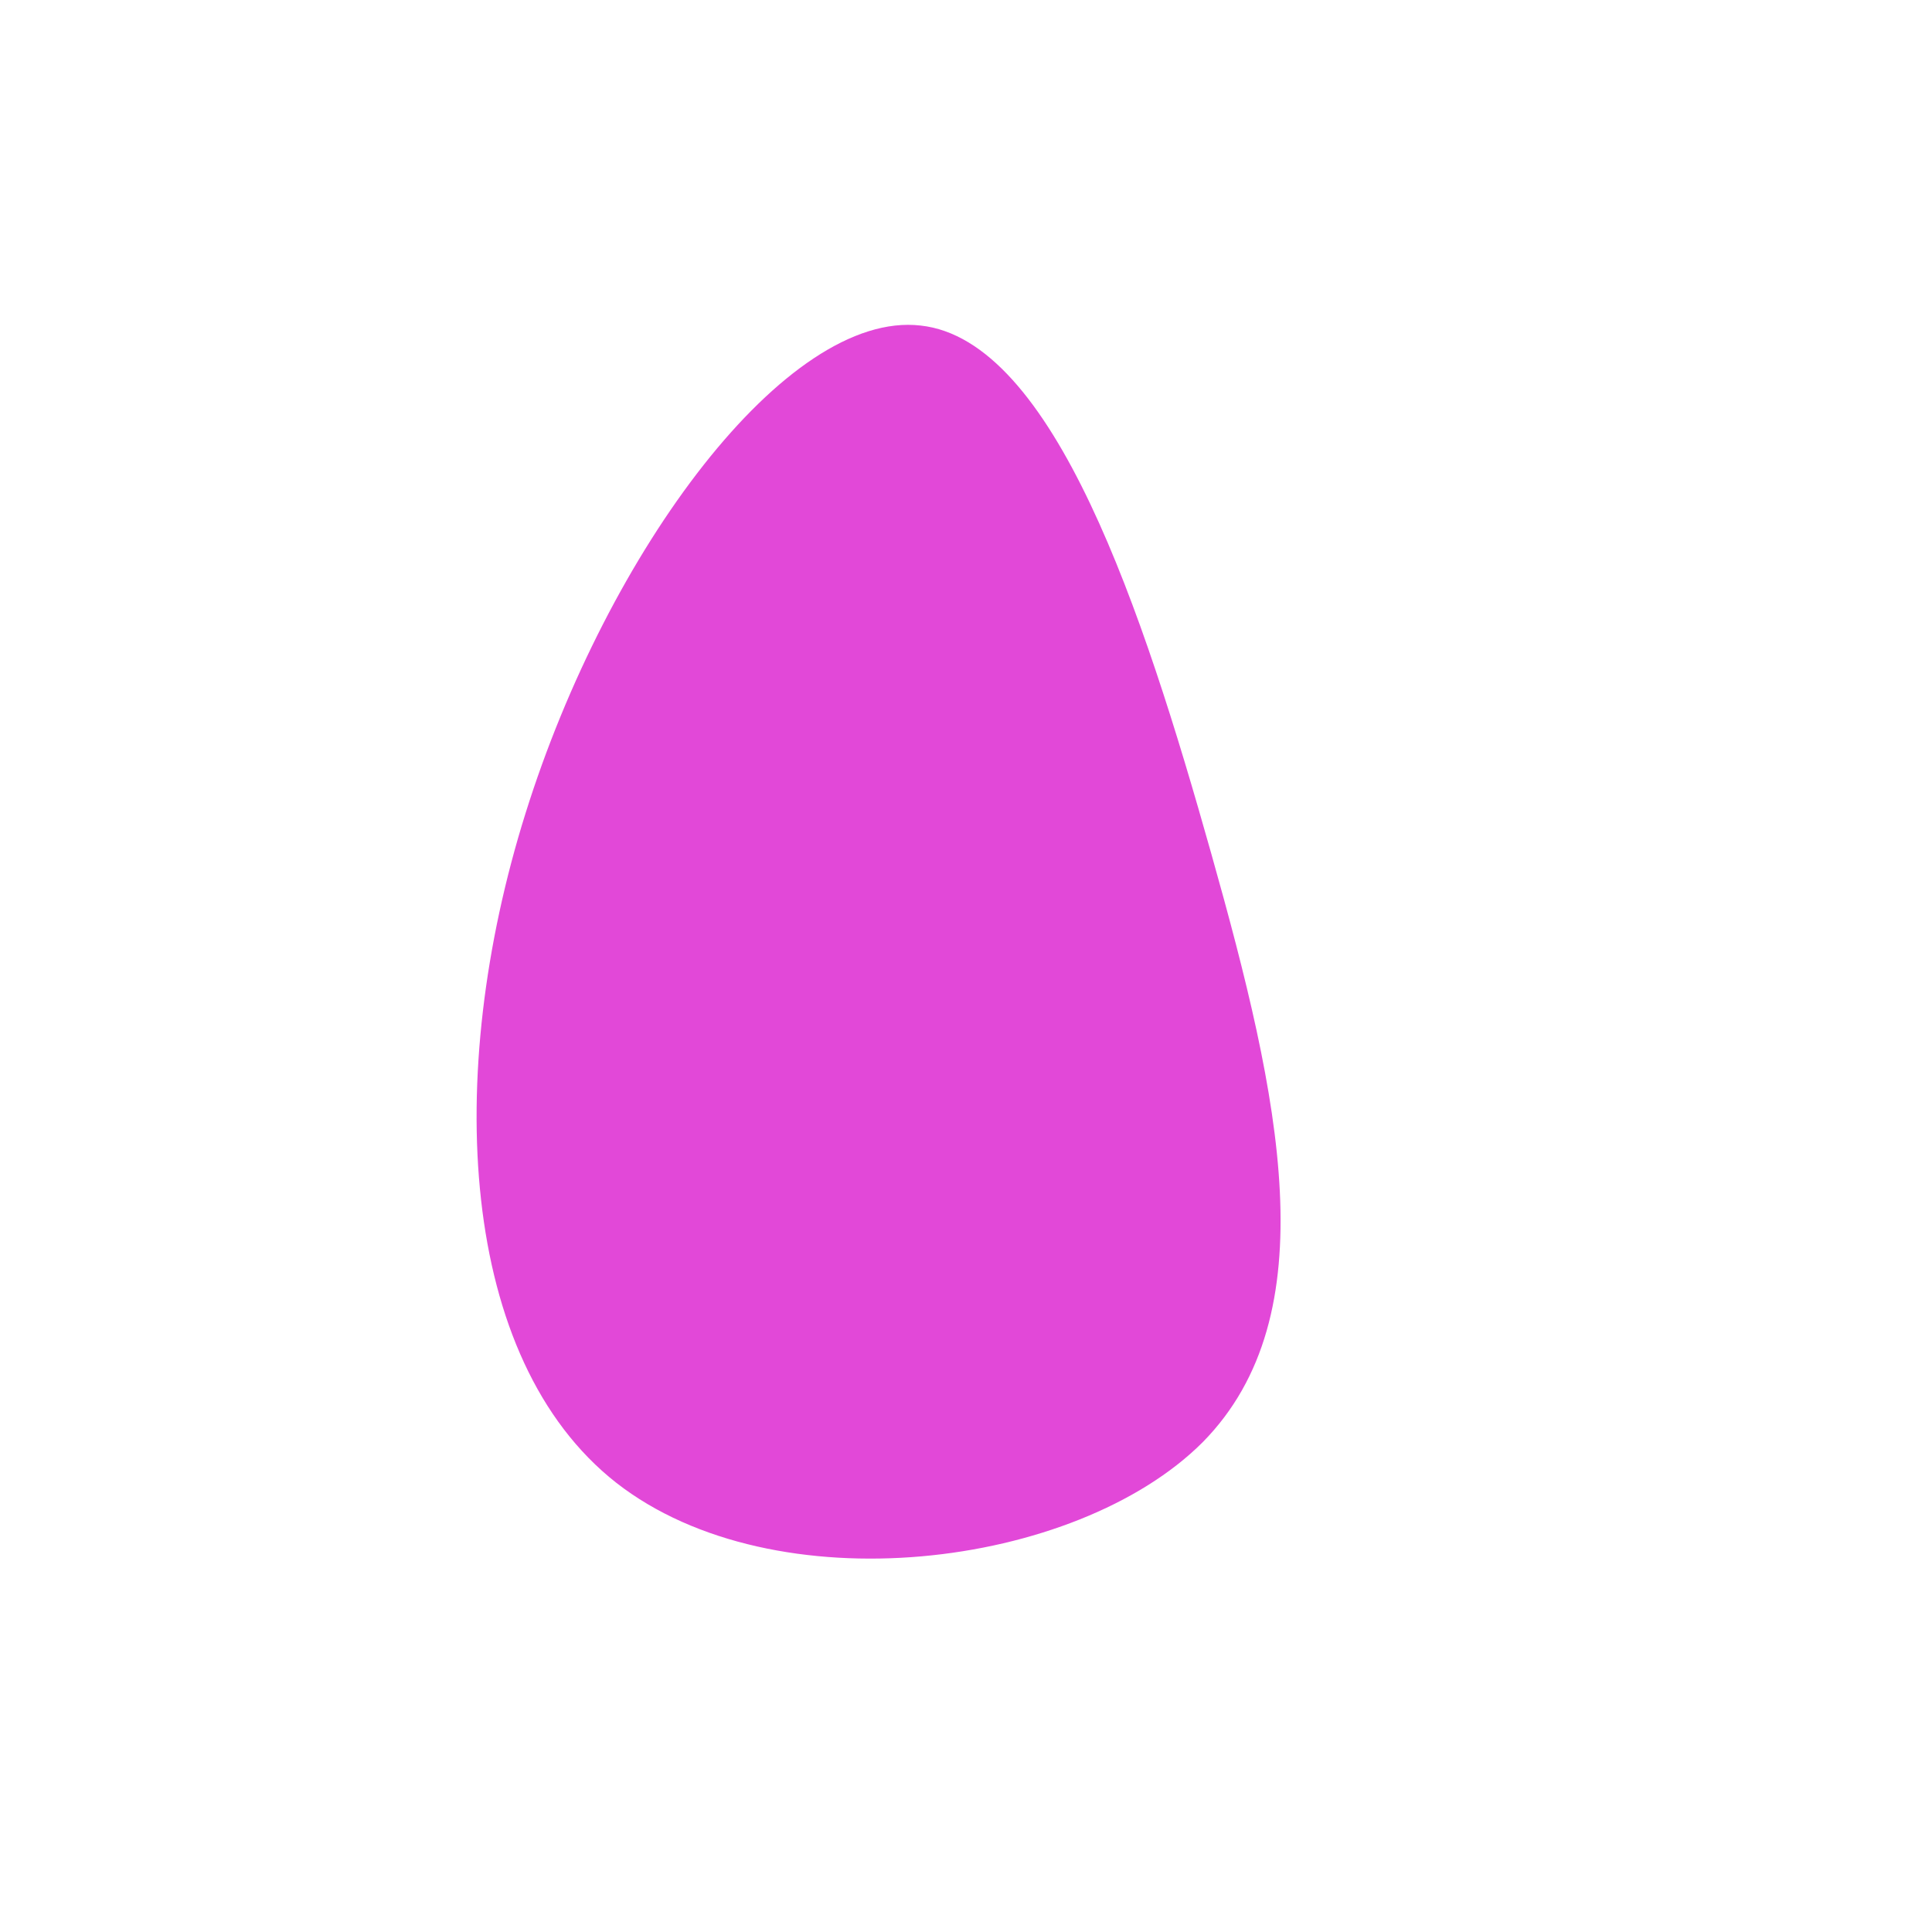
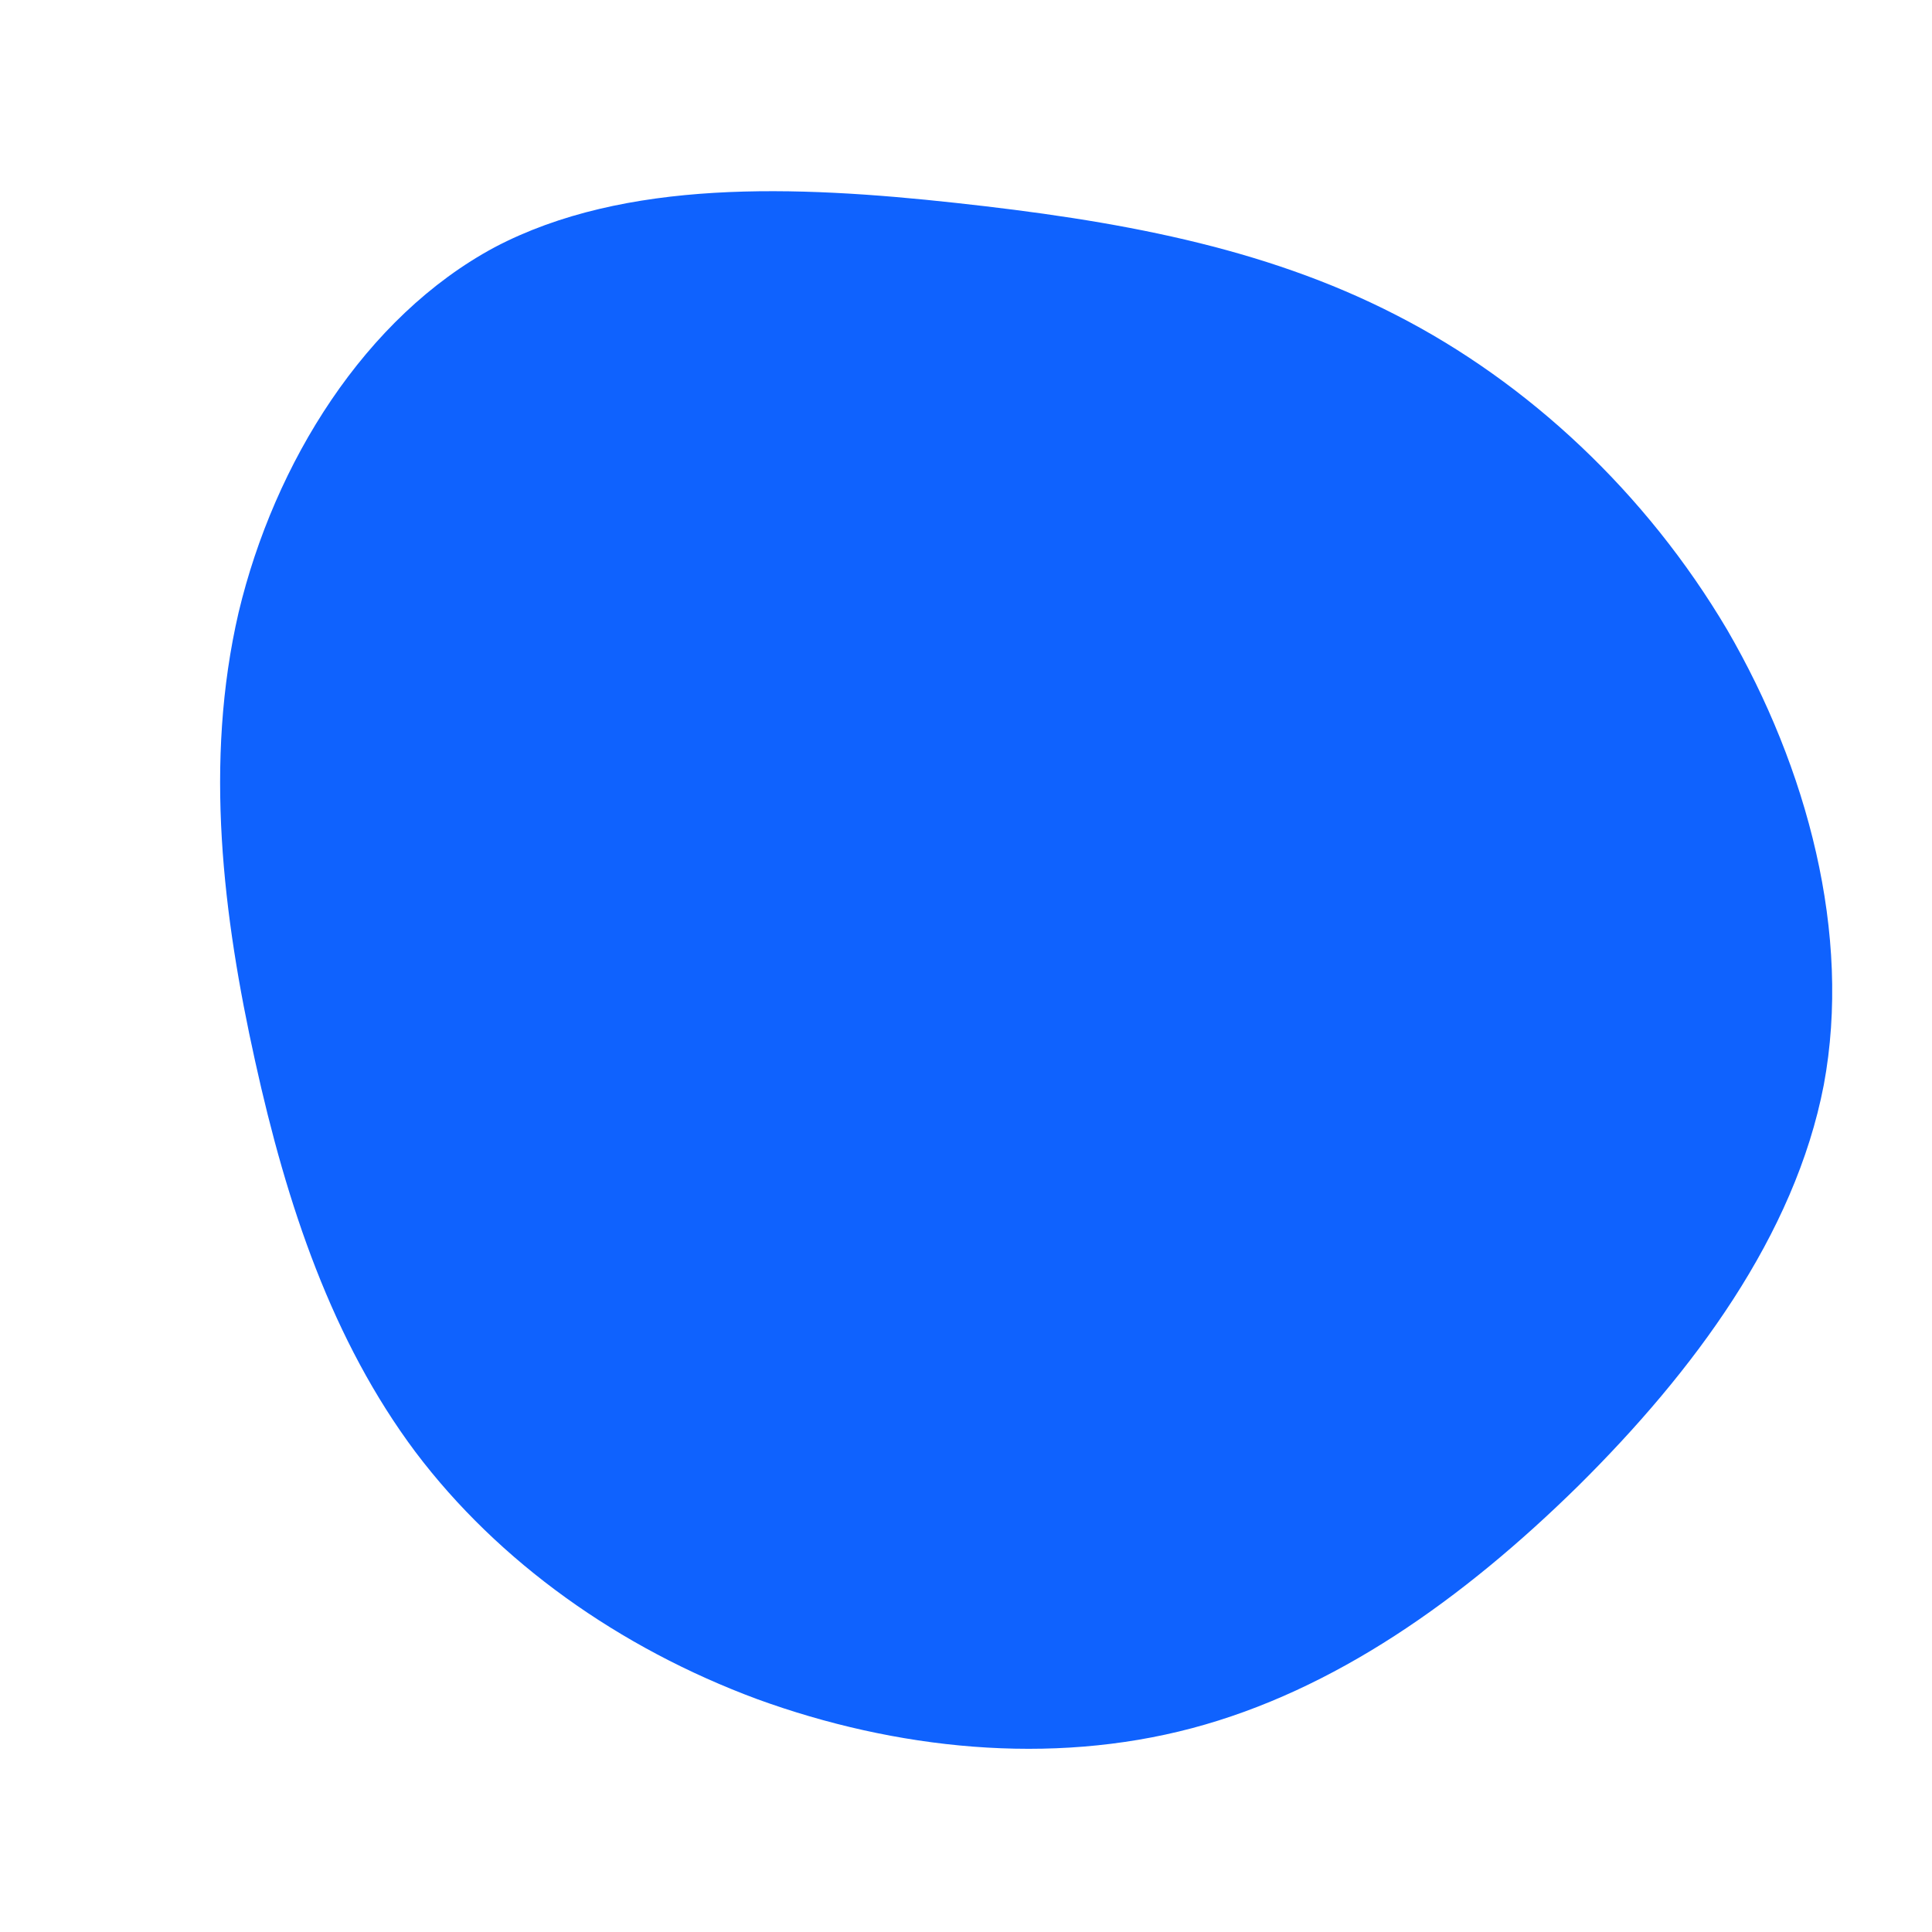
<svg xmlns="http://www.w3.org/2000/svg" viewBox="0 0 200 200">
-   <path fill="#E248D8" d="M25.4,-11.6C32.5,13.6,37.5,36.1,24.5,49.3C11.4,62.4,-19.8,66.3,-36.2,53.5C-52.5,40.7,-54.1,11.3,-45.6,-15.8C-37.1,-43,-18.6,-67.9,-4.7,-66.3C9.1,-64.8,18.3,-36.8,25.4,-11.6Z" transform="translate(100 100)" />
+   <path fill="#0F62FE" d="M44.5,-67.4C58.2,-60.4,70.4,-49,78.8,-34.8C87.1,-20.5,91.7,-3.3,88.8,12.3C85.8,27.9,75.3,42,63.4,53.8C51.4,65.6,38.1,75,23.4,78.9C8.7,82.8,-7.3,81.1,-21.6,75.9C-35.9,70.6,-48.4,61.7,-57,50.3C-65.6,38.8,-70.3,24.8,-73.6,9.8C-76.9,-5.1,-78.9,-21.1,-75.3,-36.6C-71.6,-52.1,-62.2,-67.2,-48.8,-74.4C-35.3,-81.5,-17.6,-80.8,-1.1,-79C15.4,-77.2,30.7,-74.5,44.5,-67.4Z" transform="translate(100 100)" />
</svg>
